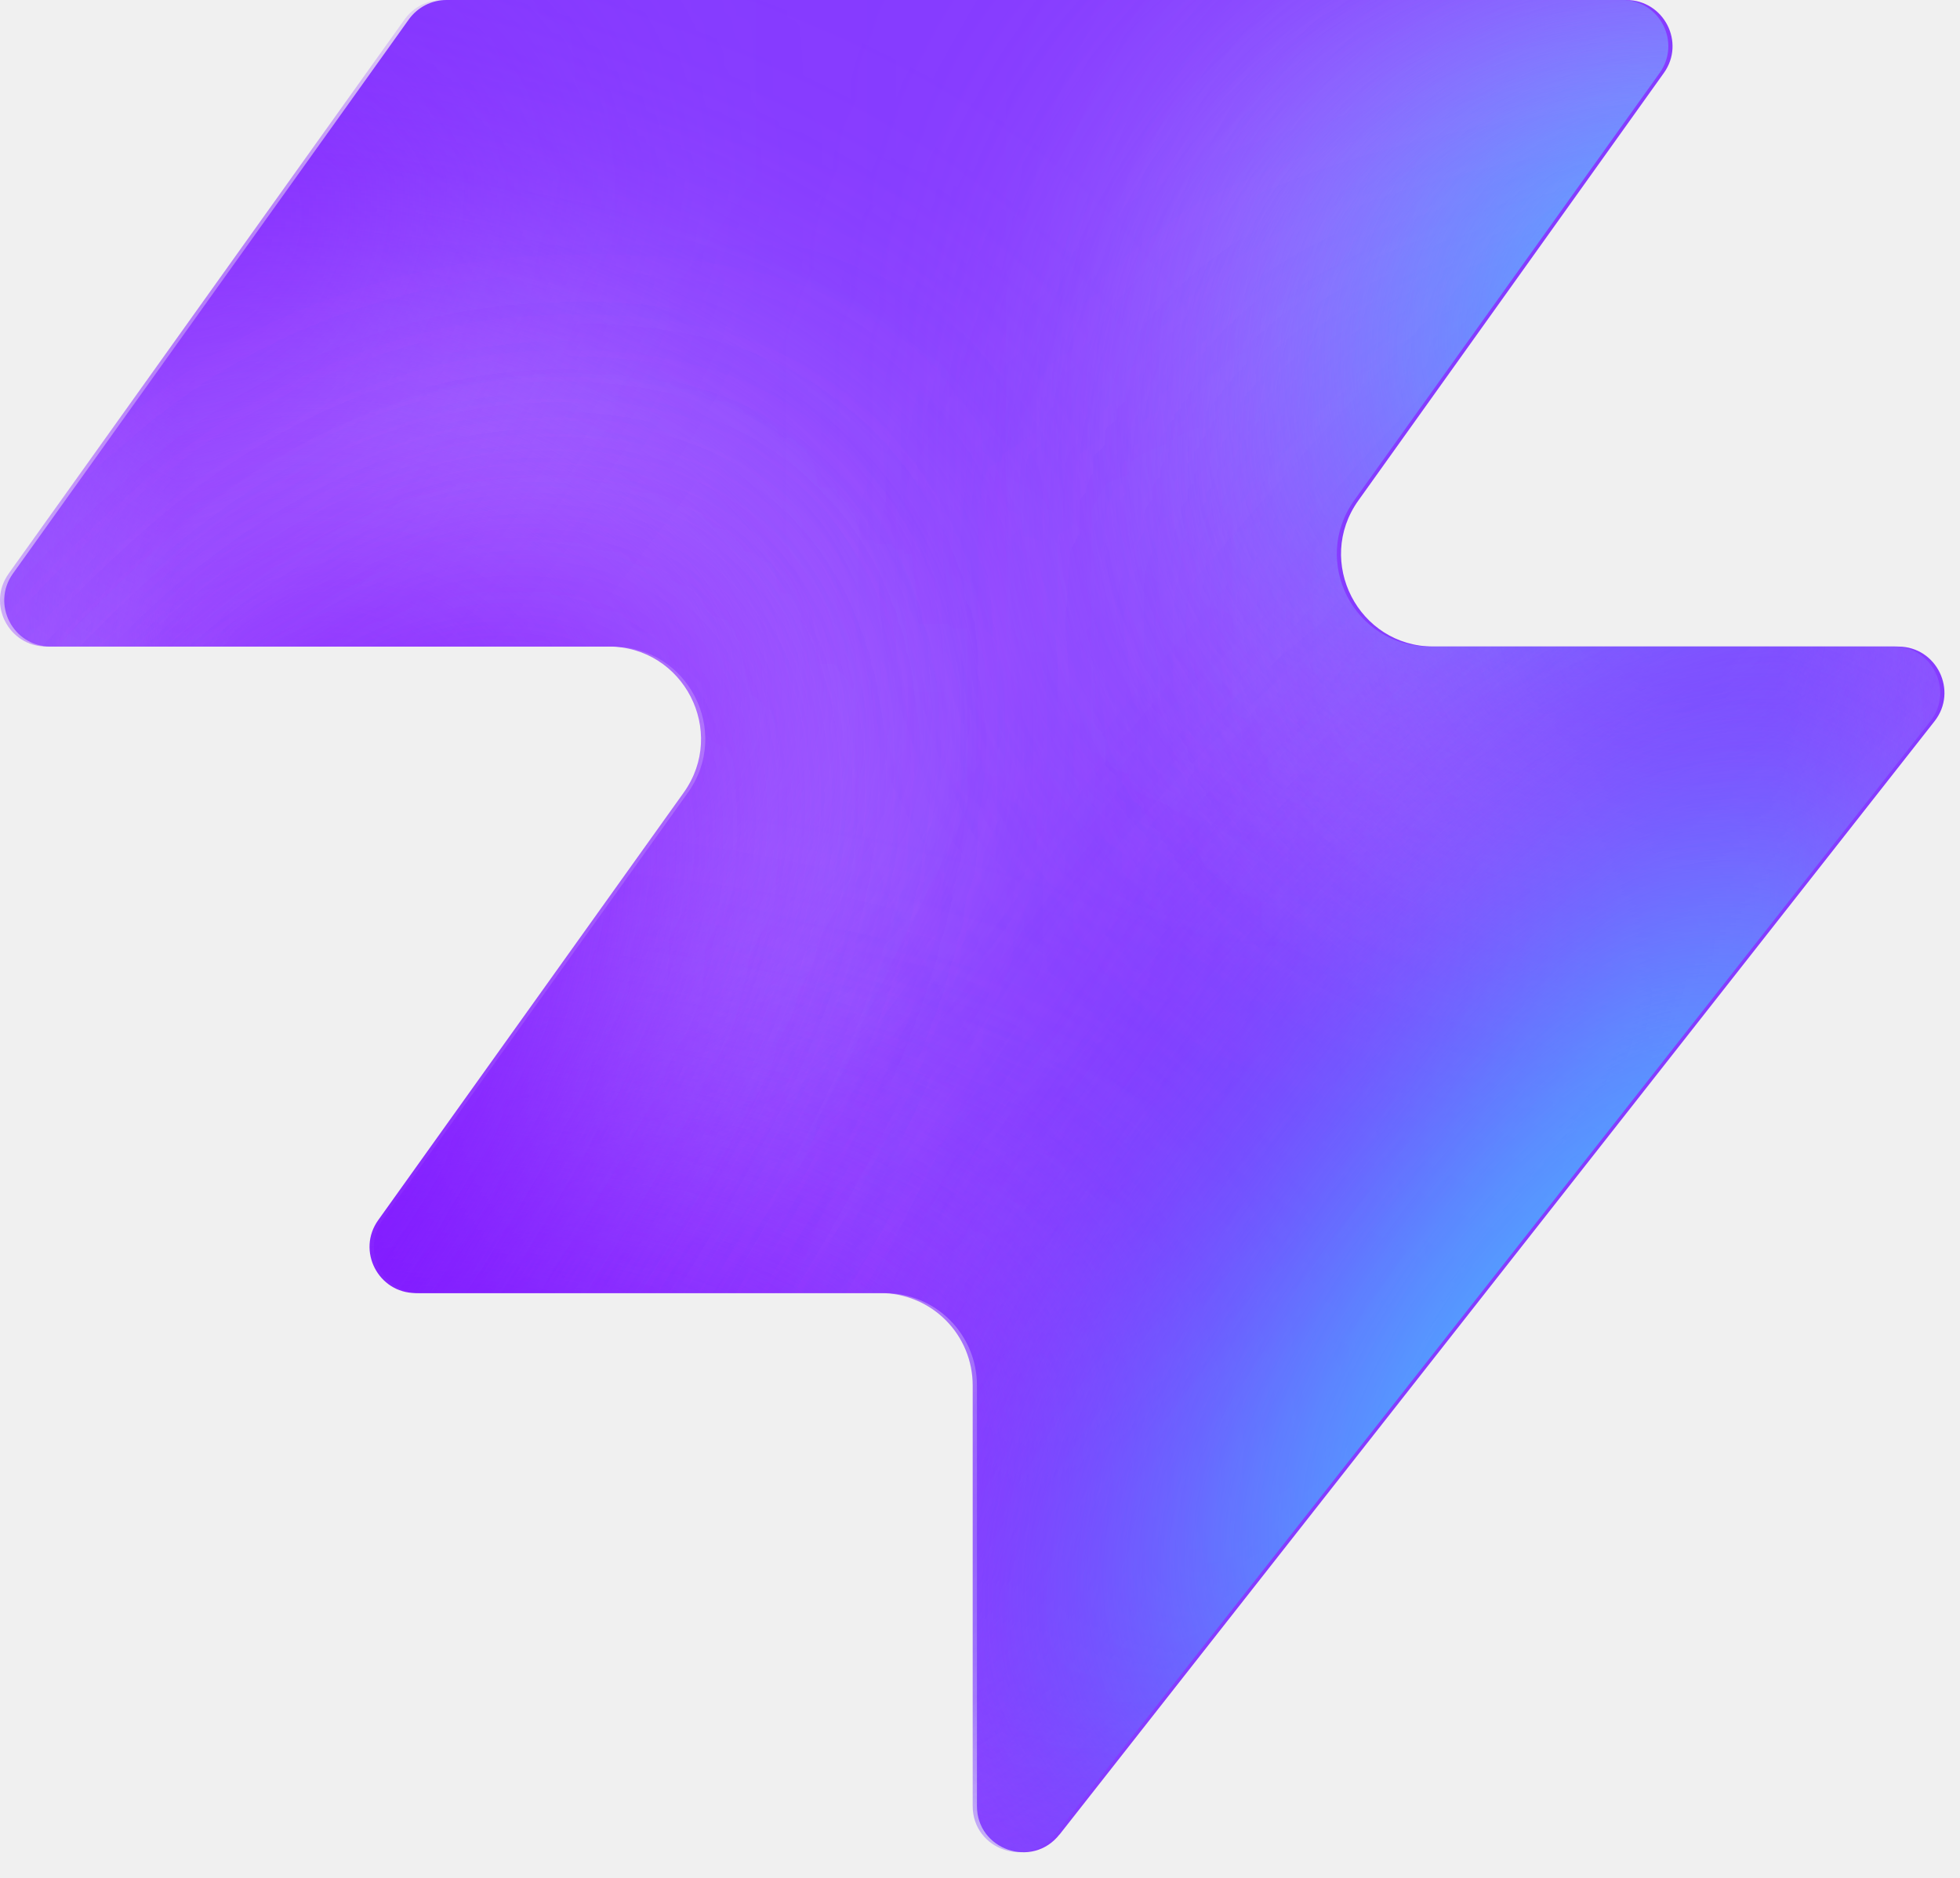
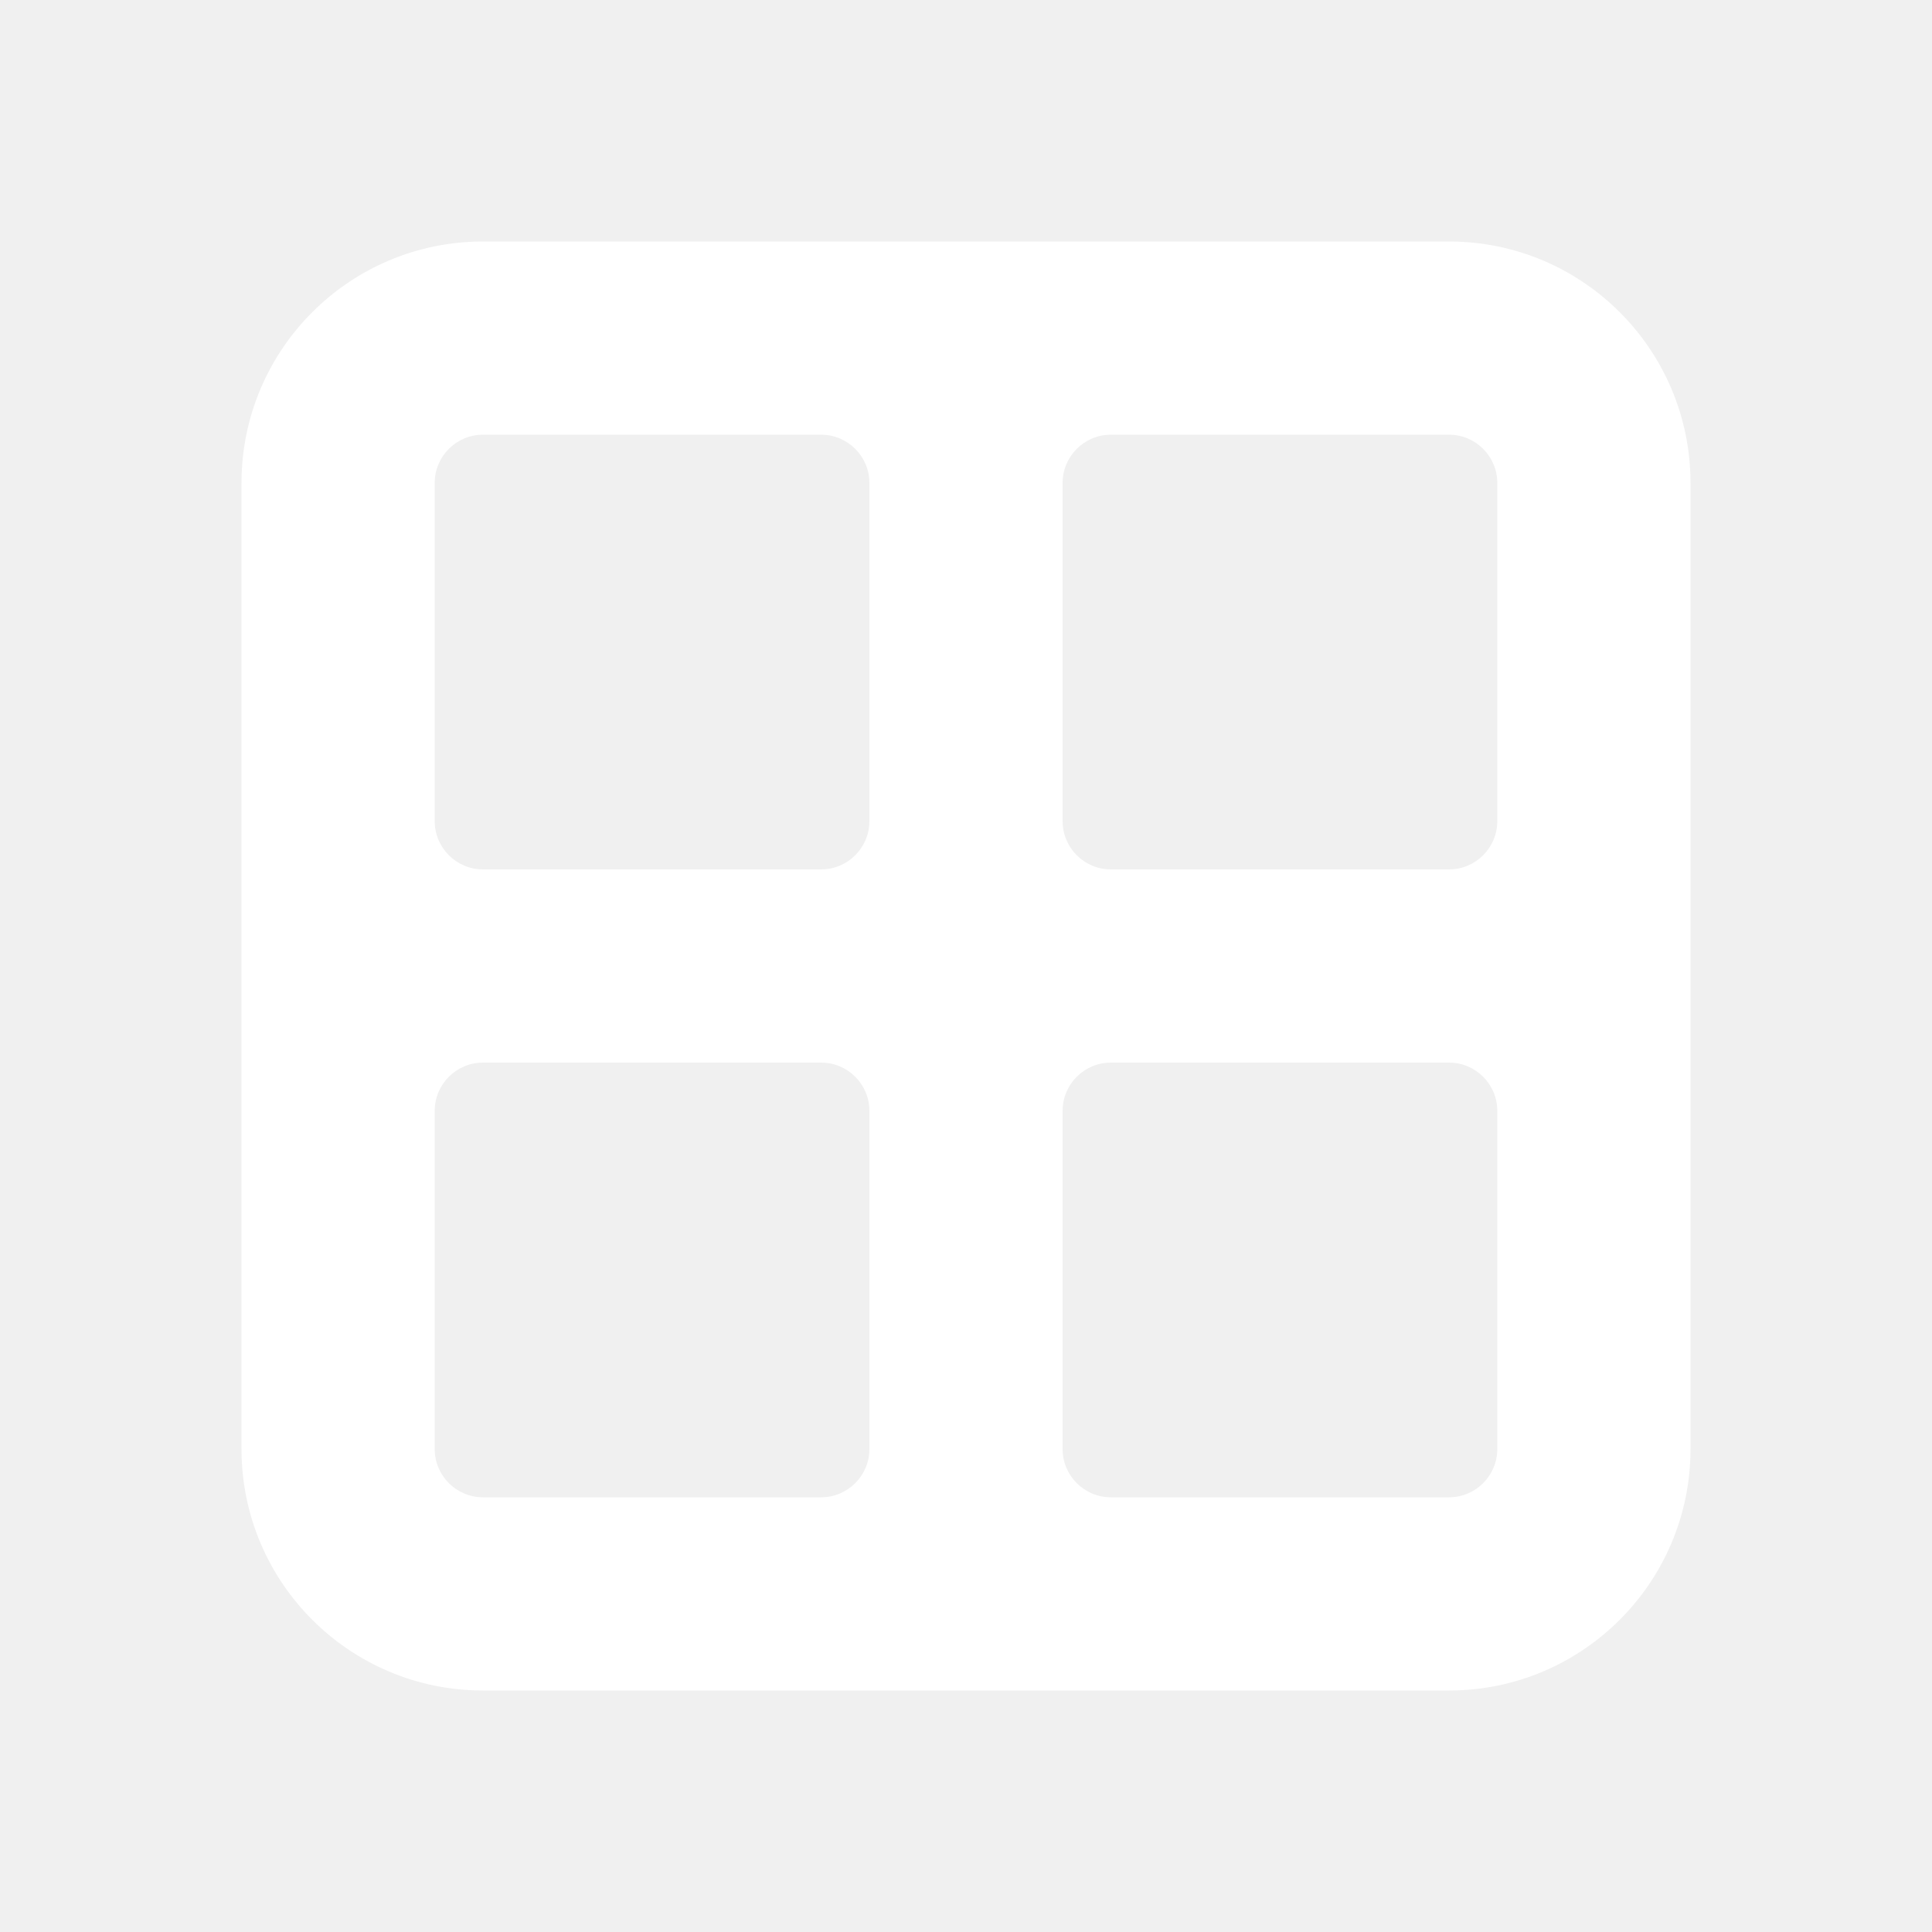
- <svg xmlns="http://www.w3.org/2000/svg" width="48" height="46" fill="none" viewBox="0 0 48 46">
-   <path fill="#863bff" d="M25.946 44.938c-.664.845-2.021.375-2.021-.698V33.937a2.26 2.26 0 0 0-2.262-2.262H10.287c-.92 0-1.456-1.04-.92-1.788l7.48-10.471c1.07-1.497 0-3.578-1.842-3.578H1.237c-.92 0-1.456-1.04-.92-1.788L10.013.474c.214-.297.556-.474.92-.474h28.894c.92 0 1.456 1.04.92 1.788l-7.48 10.471c-1.07 1.498 0 3.579 1.842 3.579h11.377c.943 0 1.473 1.088.89 1.83L25.947 44.94z" style="fill:#863bff;fill:color(display-p3 .525 .23 1);fill-opacity:1" />
-   <mask id="a" width="48" height="46" x="0" y="0" maskUnits="userSpaceOnUse" style="mask-type:alpha">
-     <path fill="#000" d="M25.842 44.938c-.664.844-2.021.375-2.021-.698V33.937a2.26 2.26 0 0 0-2.262-2.262H10.183c-.92 0-1.456-1.04-.92-1.788l7.48-10.471c1.07-1.498 0-3.579-1.842-3.579H1.133c-.92 0-1.456-1.04-.92-1.787L9.91.473c.214-.297.556-.474.92-.474h28.894c.92 0 1.456 1.04.92 1.788l-7.48 10.471c-1.07 1.498 0 3.578 1.842 3.578h11.377c.943 0 1.473 1.088.89 1.832L25.843 44.94z" style="fill:#000;fill-opacity:1" />
-   </mask>
-   <g mask="url(#a)">
-     <g filter="url(#b)">
-       <ellipse cx="5.508" cy="14.704" fill="#ede6ff" rx="5.508" ry="14.704" style="fill:#ede6ff;fill:color(display-p3 .927 .903 1);fill-opacity:1" transform="matrix(.00324 1 1 -.00324 -4.47 31.516)" />
-     </g>
-     <g filter="url(#c)">
-       <ellipse cx="10.399" cy="29.851" fill="#ede6ff" rx="10.399" ry="29.851" style="fill:#ede6ff;fill:color(display-p3 .927 .903 1);fill-opacity:1" transform="matrix(.00324 1 1 -.00324 -39.328 7.883)" />
-     </g>
-     <g filter="url(#d)">
-       <ellipse cx="5.508" cy="30.487" fill="#7e14ff" rx="5.508" ry="30.487" style="fill:#7e14ff;fill:color(display-p3 .492 .077 1);fill-opacity:1" transform="rotate(89.814 -25.913 -14.639)scale(1 -1)" />
-     </g>
-     <g filter="url(#e)">
-       <ellipse cx="5.508" cy="30.599" fill="#7e14ff" rx="5.508" ry="30.599" style="fill:#7e14ff;fill:color(display-p3 .492 .077 1);fill-opacity:1" transform="rotate(89.814 -32.644 -3.334)scale(1 -1)" />
-     </g>
-     <g filter="url(#f)">
-       <ellipse cx="5.508" cy="30.599" fill="#7e14ff" rx="5.508" ry="30.599" style="fill:#7e14ff;fill:color(display-p3 .492 .077 1);fill-opacity:1" transform="matrix(.00324 1 1 -.00324 -34.34 30.47)" />
-     </g>
-     <g filter="url(#g)">
-       <ellipse cx="14.072" cy="22.078" fill="#ede6ff" rx="14.072" ry="22.078" style="fill:#ede6ff;fill:color(display-p3 .927 .903 1);fill-opacity:1" transform="rotate(93.35 24.506 48.493)scale(-1 1)" />
-     </g>
-     <g filter="url(#h)">
-       <ellipse cx="3.47" cy="21.501" fill="#7e14ff" rx="3.47" ry="21.501" style="fill:#7e14ff;fill:color(display-p3 .492 .077 1);fill-opacity:1" transform="rotate(89.009 28.708 47.59)scale(-1 1)" />
-     </g>
-     <g filter="url(#i)">
-       <ellipse cx="3.47" cy="21.501" fill="#7e14ff" rx="3.47" ry="21.501" style="fill:#7e14ff;fill:color(display-p3 .492 .077 1);fill-opacity:1" transform="rotate(89.009 28.708 47.59)scale(-1 1)" />
-     </g>
-     <g filter="url(#j)">
-       <ellipse cx=".387" cy="8.972" fill="#7e14ff" rx="4.407" ry="29.108" style="fill:#7e14ff;fill:color(display-p3 .492 .077 1);fill-opacity:1" transform="rotate(39.51 .387 8.972)" />
-     </g>
-     <g filter="url(#k)">
-       <ellipse cx="47.523" cy="-6.092" fill="#7e14ff" rx="4.407" ry="29.108" style="fill:#7e14ff;fill:color(display-p3 .492 .077 1);fill-opacity:1" transform="rotate(37.892 47.523 -6.092)" />
-     </g>
-     <g filter="url(#l)">
-       <ellipse cx="41.412" cy="6.333" fill="#47bfff" rx="5.971" ry="9.665" style="fill:#47bfff;fill:color(display-p3 .28 .748 1);fill-opacity:1" transform="rotate(37.892 41.412 6.333)" />
-     </g>
-     <g filter="url(#m)">
-       <ellipse cx="-1.879" cy="38.332" fill="#7e14ff" rx="4.407" ry="29.108" style="fill:#7e14ff;fill:color(display-p3 .492 .077 1);fill-opacity:1" transform="rotate(37.892 -1.88 38.332)" />
-     </g>
-     <g filter="url(#n)">
-       <ellipse cx="-1.879" cy="38.332" fill="#7e14ff" rx="4.407" ry="29.108" style="fill:#7e14ff;fill:color(display-p3 .492 .077 1);fill-opacity:1" transform="rotate(37.892 -1.88 38.332)" />
-     </g>
-     <g filter="url(#o)">
-       <ellipse cx="35.651" cy="29.907" fill="#7e14ff" rx="4.407" ry="29.108" style="fill:#7e14ff;fill:color(display-p3 .492 .077 1);fill-opacity:1" transform="rotate(37.892 35.651 29.907)" />
-     </g>
-     <g filter="url(#p)">
-       <ellipse cx="38.418" cy="32.4" fill="#47bfff" rx="5.971" ry="15.297" style="fill:#47bfff;fill:color(display-p3 .28 .748 1);fill-opacity:1" transform="rotate(37.892 38.418 32.4)" />
-     </g>
-   </g>
-   <defs>
-     <filter id="b" width="60.045" height="41.654" x="-19.77" y="16.149" color-interpolation-filters="sRGB" filterUnits="userSpaceOnUse">
-       <feFlood flood-opacity="0" result="BackgroundImageFix" />
-       <feBlend in="SourceGraphic" in2="BackgroundImageFix" result="shape" />
-       <feGaussianBlur result="effect1_foregroundBlur_2002_17158" stdDeviation="7.659" />
-     </filter>
-     <filter id="c" width="90.34" height="51.437" x="-54.613" y="-7.533" color-interpolation-filters="sRGB" filterUnits="userSpaceOnUse">
-       <feFlood flood-opacity="0" result="BackgroundImageFix" />
-       <feBlend in="SourceGraphic" in2="BackgroundImageFix" result="shape" />
-       <feGaussianBlur result="effect1_foregroundBlur_2002_17158" stdDeviation="7.659" />
-     </filter>
-     <filter id="d" width="79.355" height="29.4" x="-49.64" y="2.03" color-interpolation-filters="sRGB" filterUnits="userSpaceOnUse">
-       <feFlood flood-opacity="0" result="BackgroundImageFix" />
-       <feBlend in="SourceGraphic" in2="BackgroundImageFix" result="shape" />
-       <feGaussianBlur result="effect1_foregroundBlur_2002_17158" stdDeviation="4.596" />
-     </filter>
-     <filter id="e" width="79.579" height="29.4" x="-45.045" y="20.029" color-interpolation-filters="sRGB" filterUnits="userSpaceOnUse">
-       <feFlood flood-opacity="0" result="BackgroundImageFix" />
-       <feBlend in="SourceGraphic" in2="BackgroundImageFix" result="shape" />
-       <feGaussianBlur result="effect1_foregroundBlur_2002_17158" stdDeviation="4.596" />
-     </filter>
-     <filter id="f" width="79.579" height="29.4" x="-43.513" y="21.178" color-interpolation-filters="sRGB" filterUnits="userSpaceOnUse">
-       <feFlood flood-opacity="0" result="BackgroundImageFix" />
-       <feBlend in="SourceGraphic" in2="BackgroundImageFix" result="shape" />
-       <feGaussianBlur result="effect1_foregroundBlur_2002_17158" stdDeviation="4.596" />
-     </filter>
-     <filter id="g" width="74.749" height="58.852" x="15.756" y="-17.901" color-interpolation-filters="sRGB" filterUnits="userSpaceOnUse">
-       <feFlood flood-opacity="0" result="BackgroundImageFix" />
-       <feBlend in="SourceGraphic" in2="BackgroundImageFix" result="shape" />
-       <feGaussianBlur result="effect1_foregroundBlur_2002_17158" stdDeviation="7.659" />
-     </filter>
-     <filter id="h" width="61.377" height="25.362" x="23.548" y="2.284" color-interpolation-filters="sRGB" filterUnits="userSpaceOnUse">
-       <feFlood flood-opacity="0" result="BackgroundImageFix" />
-       <feBlend in="SourceGraphic" in2="BackgroundImageFix" result="shape" />
-       <feGaussianBlur result="effect1_foregroundBlur_2002_17158" stdDeviation="4.596" />
-     </filter>
-     <filter id="i" width="61.377" height="25.362" x="23.548" y="2.284" color-interpolation-filters="sRGB" filterUnits="userSpaceOnUse">
-       <feFlood flood-opacity="0" result="BackgroundImageFix" />
-       <feBlend in="SourceGraphic" in2="BackgroundImageFix" result="shape" />
-       <feGaussianBlur result="effect1_foregroundBlur_2002_17158" stdDeviation="4.596" />
-     </filter>
-     <filter id="j" width="56.045" height="63.649" x="-27.636" y="-22.853" color-interpolation-filters="sRGB" filterUnits="userSpaceOnUse">
-       <feFlood flood-opacity="0" result="BackgroundImageFix" />
-       <feBlend in="SourceGraphic" in2="BackgroundImageFix" result="shape" />
-       <feGaussianBlur result="effect1_foregroundBlur_2002_17158" stdDeviation="4.596" />
-     </filter>
-     <filter id="k" width="54.814" height="64.646" x="20.116" y="-38.415" color-interpolation-filters="sRGB" filterUnits="userSpaceOnUse">
-       <feFlood flood-opacity="0" result="BackgroundImageFix" />
-       <feBlend in="SourceGraphic" in2="BackgroundImageFix" result="shape" />
-       <feGaussianBlur result="effect1_foregroundBlur_2002_17158" stdDeviation="4.596" />
-     </filter>
-     <filter id="l" width="33.541" height="35.313" x="24.641" y="-11.323" color-interpolation-filters="sRGB" filterUnits="userSpaceOnUse">
-       <feFlood flood-opacity="0" result="BackgroundImageFix" />
-       <feBlend in="SourceGraphic" in2="BackgroundImageFix" result="shape" />
-       <feGaussianBlur result="effect1_foregroundBlur_2002_17158" stdDeviation="4.596" />
-     </filter>
-     <filter id="m" width="54.814" height="64.646" x="-29.286" y="6.009" color-interpolation-filters="sRGB" filterUnits="userSpaceOnUse">
-       <feFlood flood-opacity="0" result="BackgroundImageFix" />
-       <feBlend in="SourceGraphic" in2="BackgroundImageFix" result="shape" />
-       <feGaussianBlur result="effect1_foregroundBlur_2002_17158" stdDeviation="4.596" />
-     </filter>
-     <filter id="n" width="54.814" height="64.646" x="-29.286" y="6.009" color-interpolation-filters="sRGB" filterUnits="userSpaceOnUse">
-       <feFlood flood-opacity="0" result="BackgroundImageFix" />
-       <feBlend in="SourceGraphic" in2="BackgroundImageFix" result="shape" />
-       <feGaussianBlur result="effect1_foregroundBlur_2002_17158" stdDeviation="4.596" />
-     </filter>
-     <filter id="o" width="54.814" height="64.646" x="8.244" y="-2.416" color-interpolation-filters="sRGB" filterUnits="userSpaceOnUse">
-       <feFlood flood-opacity="0" result="BackgroundImageFix" />
-       <feBlend in="SourceGraphic" in2="BackgroundImageFix" result="shape" />
-       <feGaussianBlur result="effect1_foregroundBlur_2002_17158" stdDeviation="4.596" />
-     </filter>
-     <filter id="p" width="39.409" height="43.623" x="18.713" y="10.588" color-interpolation-filters="sRGB" filterUnits="userSpaceOnUse">
-       <feFlood flood-opacity="0" result="BackgroundImageFix" />
-       <feBlend in="SourceGraphic" in2="BackgroundImageFix" result="shape" />
-       <feGaussianBlur result="effect1_foregroundBlur_2002_17158" stdDeviation="4.596" />
-     </filter>
-   </defs>
+ <svg xmlns="http://www.w3.org/2000/svg" viewBox="0 0 40 40">
+   <path fill="#fff" fill-rule="evenodd" d="     M10 5h20a5 5 0 0 1 5 5v20a5 5 0 0 1-5 5H10a5 5 0 0 1-5-5V10a5 5 0 0 1 5-5Z     M10 9h7a1 1 0 0 1 1 1v7a1 1 0 0 1-1 1h-7a1 1 0 0 1-1-1v-7a1 1 0 0 1 1-1Z     M23 9h7a1 1 0 0 1 1 1v7a1 1 0 0 1-1 1h-7a1 1 0 0 1-1-1v-7a1 1 0 0 1 1-1Z     M10 22h7a1 1 0 0 1 1 1v7a1 1 0 0 1-1 1h-7a1 1 0 0 1-1-1v-7a1 1 0 0 1 1-1Z     M23 22h7a1 1 0 0 1 1 1v7a1 1 0 0 1-1 1h-7a1 1 0 0 1-1-1v-7a1 1 0 0 1 1-1Z   " />
</svg>
